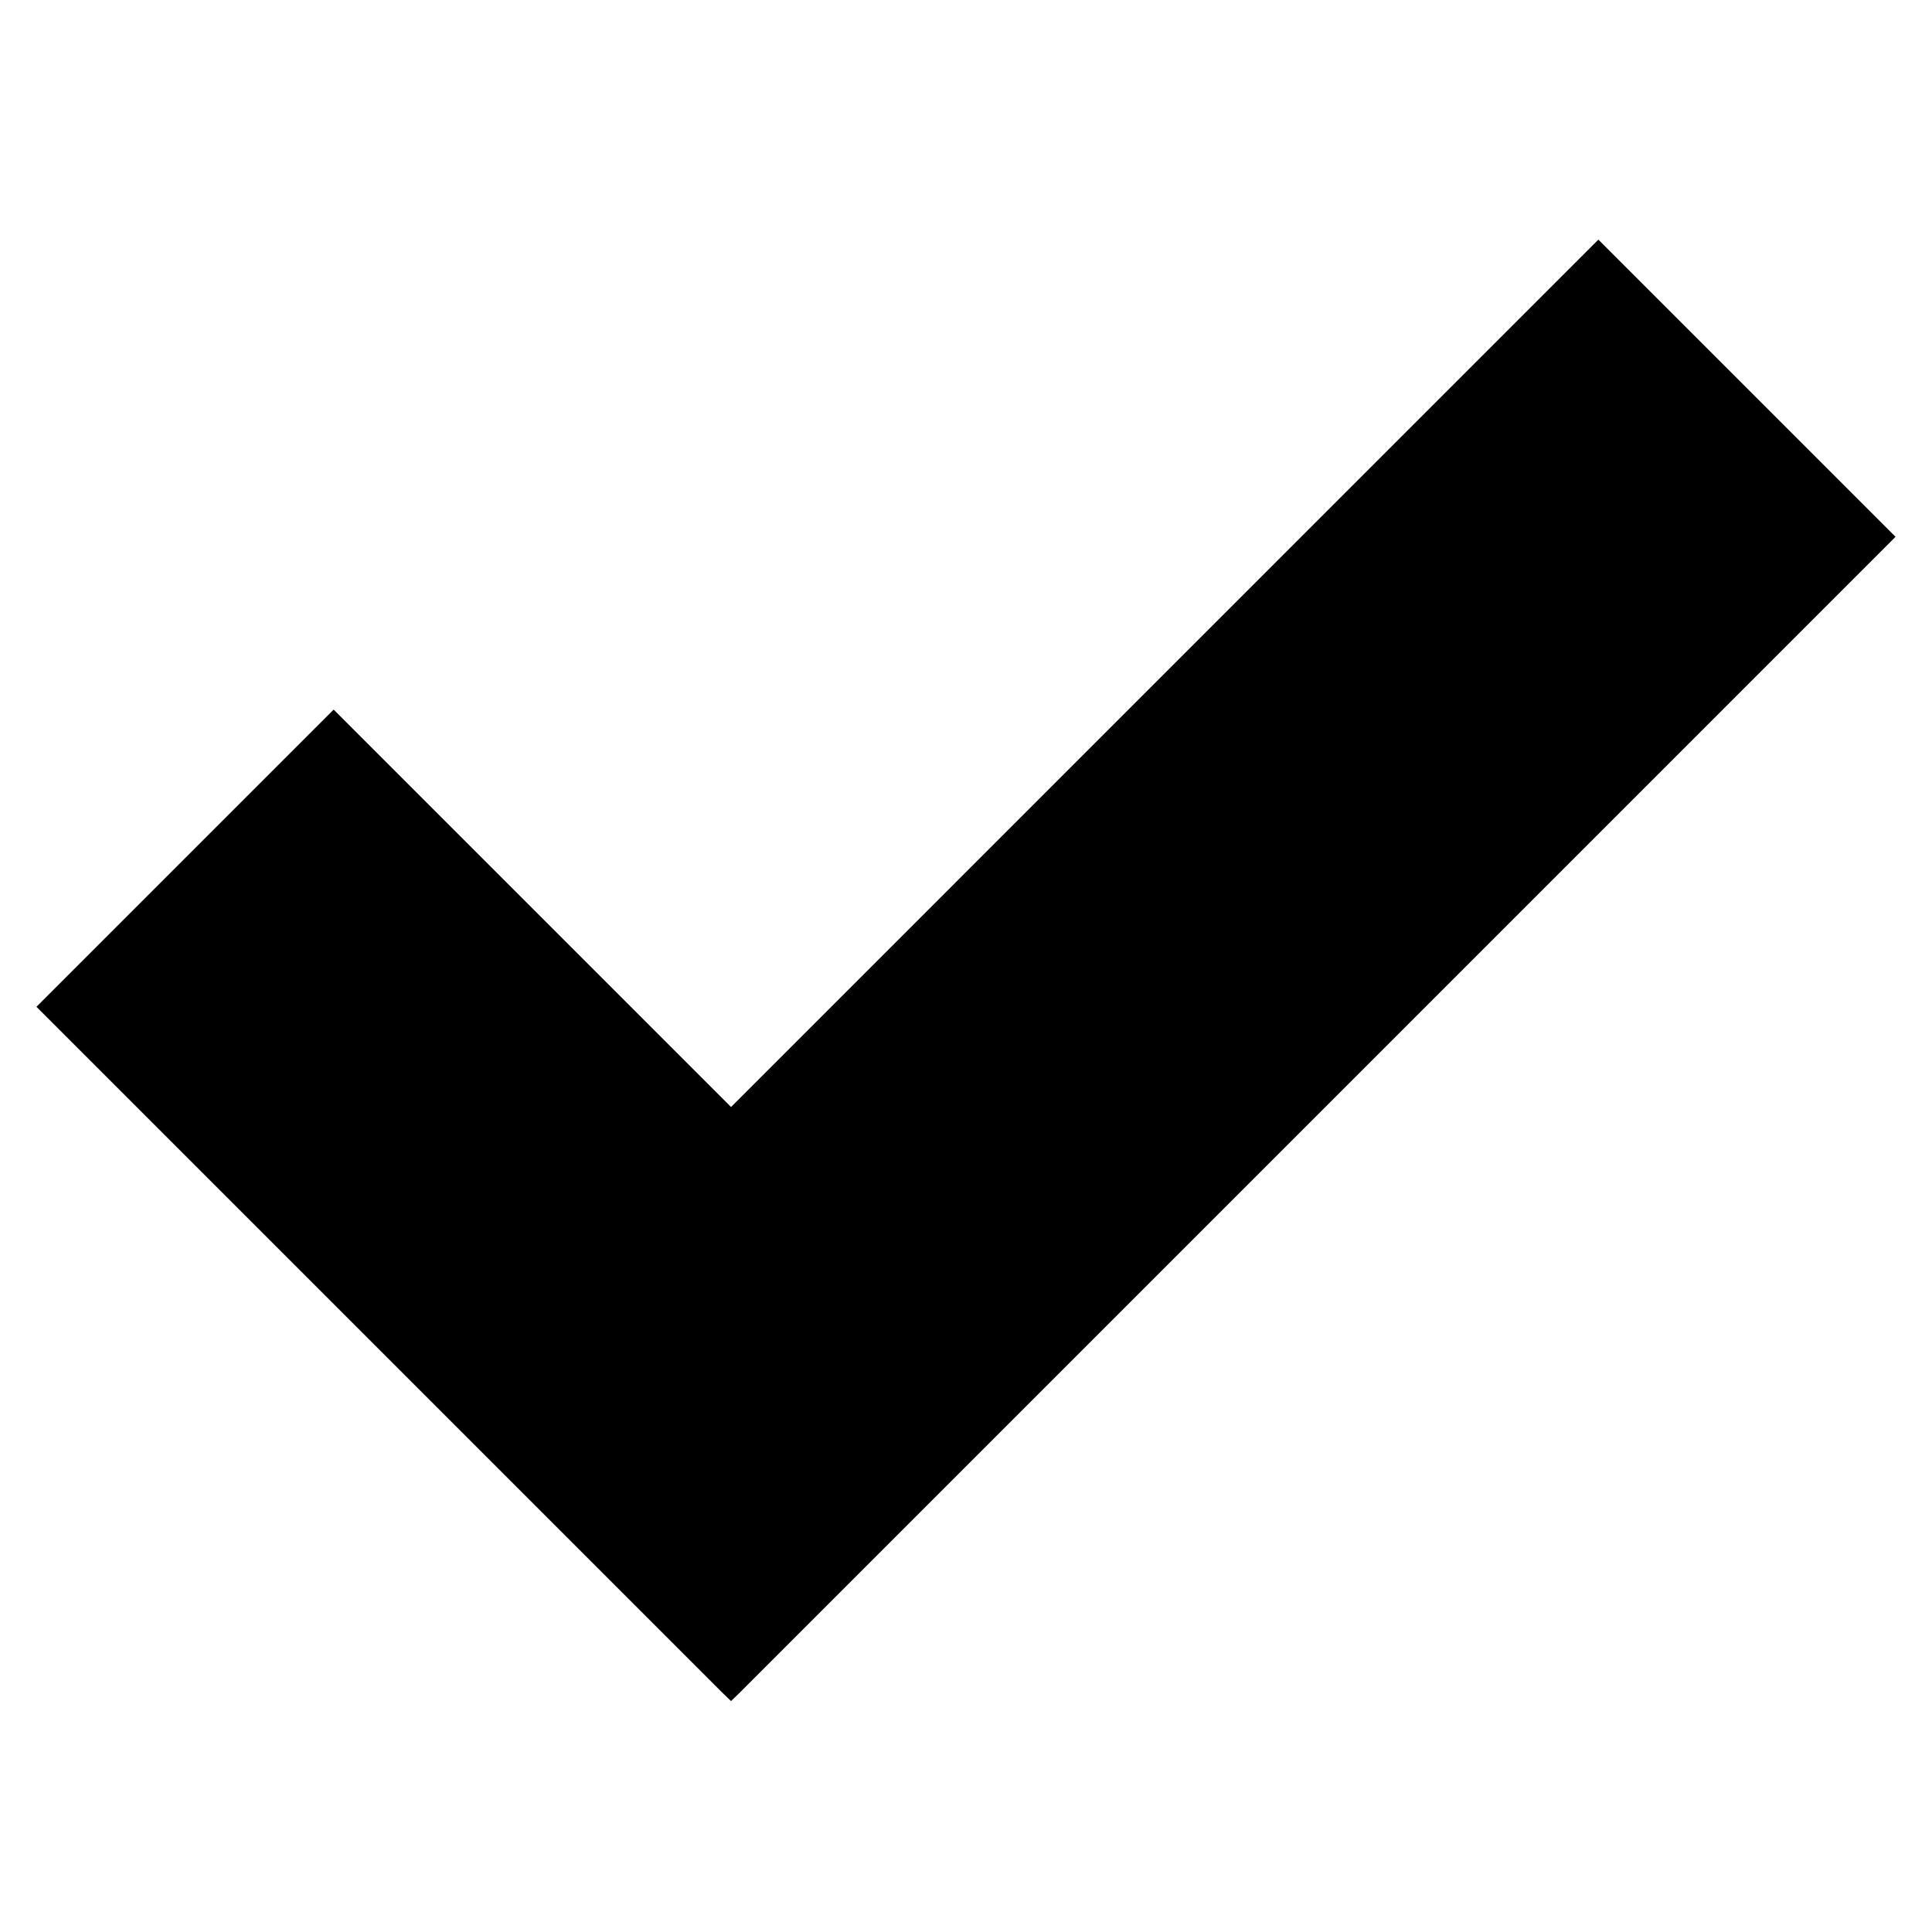
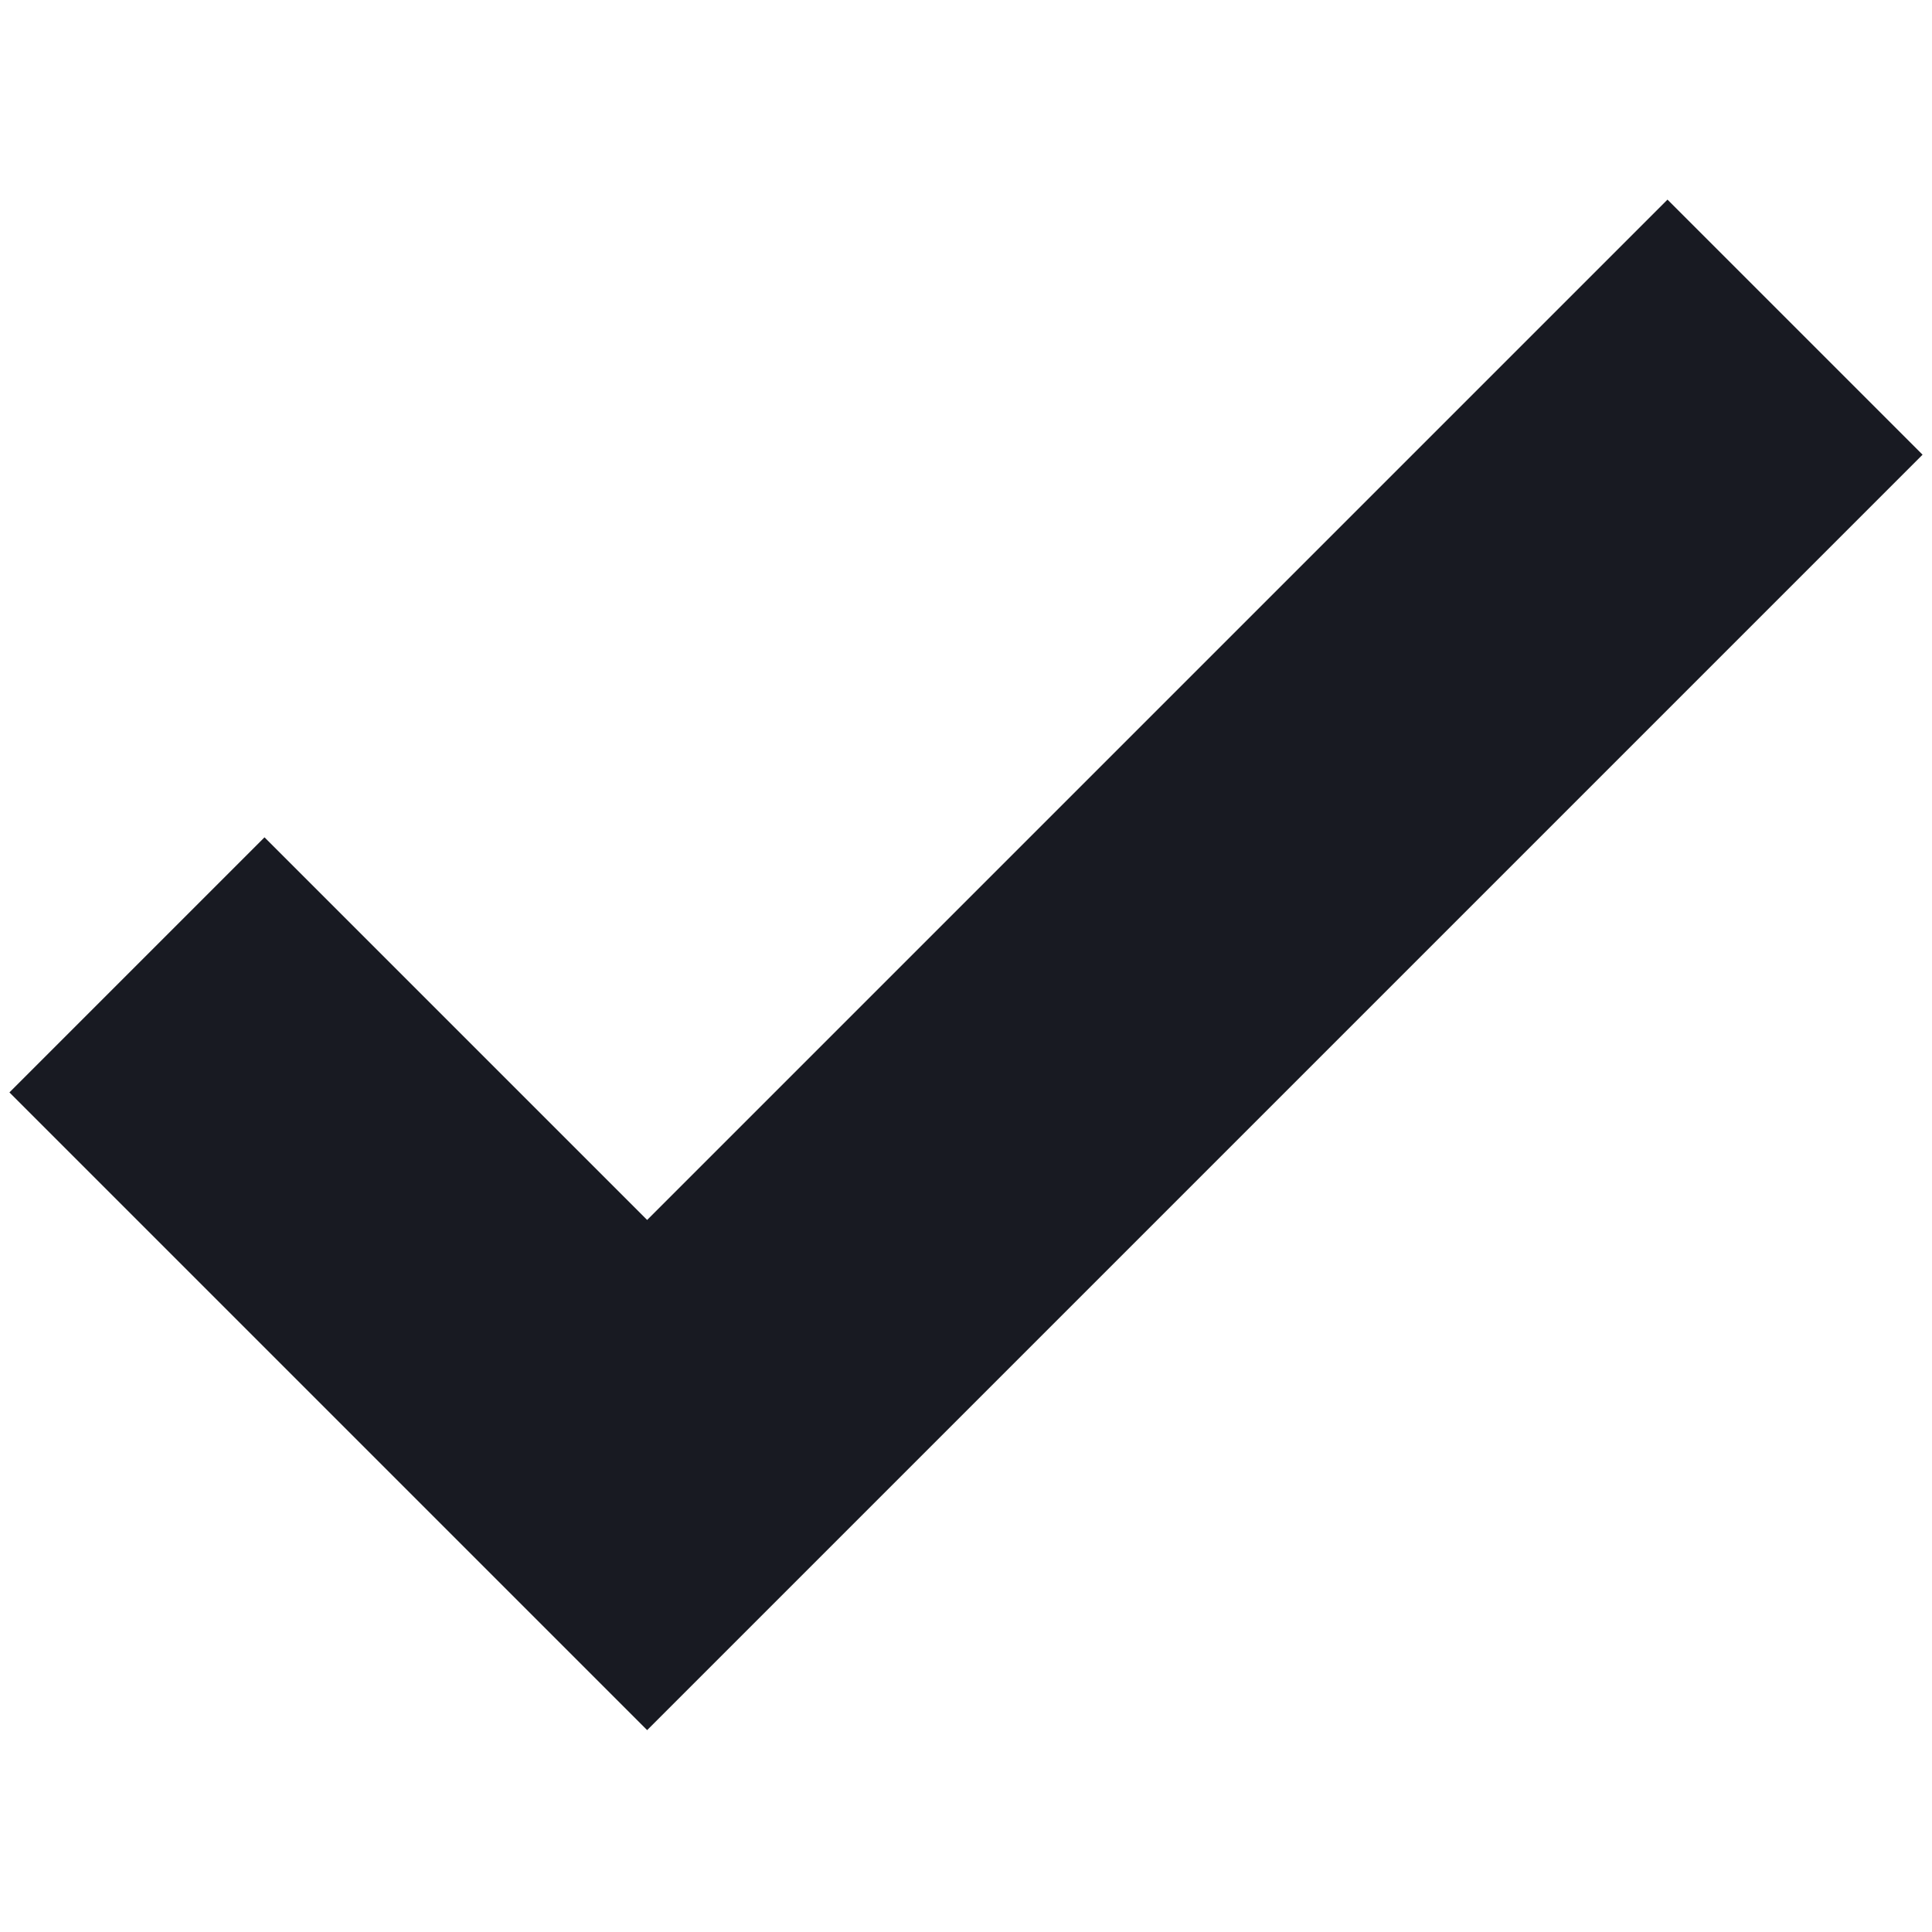
- <svg xmlns="http://www.w3.org/2000/svg" version="1.1" id="Vrstva_1" x="0px" y="0px" viewBox="0 0 512 512" style="enable-background:new 0 0 512 512;" xml:space="preserve">
-   <polygon points="502.34,142.26 423.59,63.5 193.73,293.37 88.42,188.05 9.66,266.81 191.35,448.5 193.73,450.8 196.11,448.5 " />
+ <svg xmlns="http://www.w3.org/2000/svg" width="512" height="512" viewBox="0 0 512 512" version="1.1" id="svg8">
+   <defs id="defs12" />
+   <g id="g6" transform="matrix(47.80042,0,0,47.80042,41376.544,7496.744)">
+     <g transform="rotate(45,-239.5,-1119.5)" id="g4">
+       <path d="m 2.8,6.18 h 3 v -8 h 2 v 10 h -5 z" id="path2" style="fill:#181a22" />
+     </g>
+   </g>
</svg>
